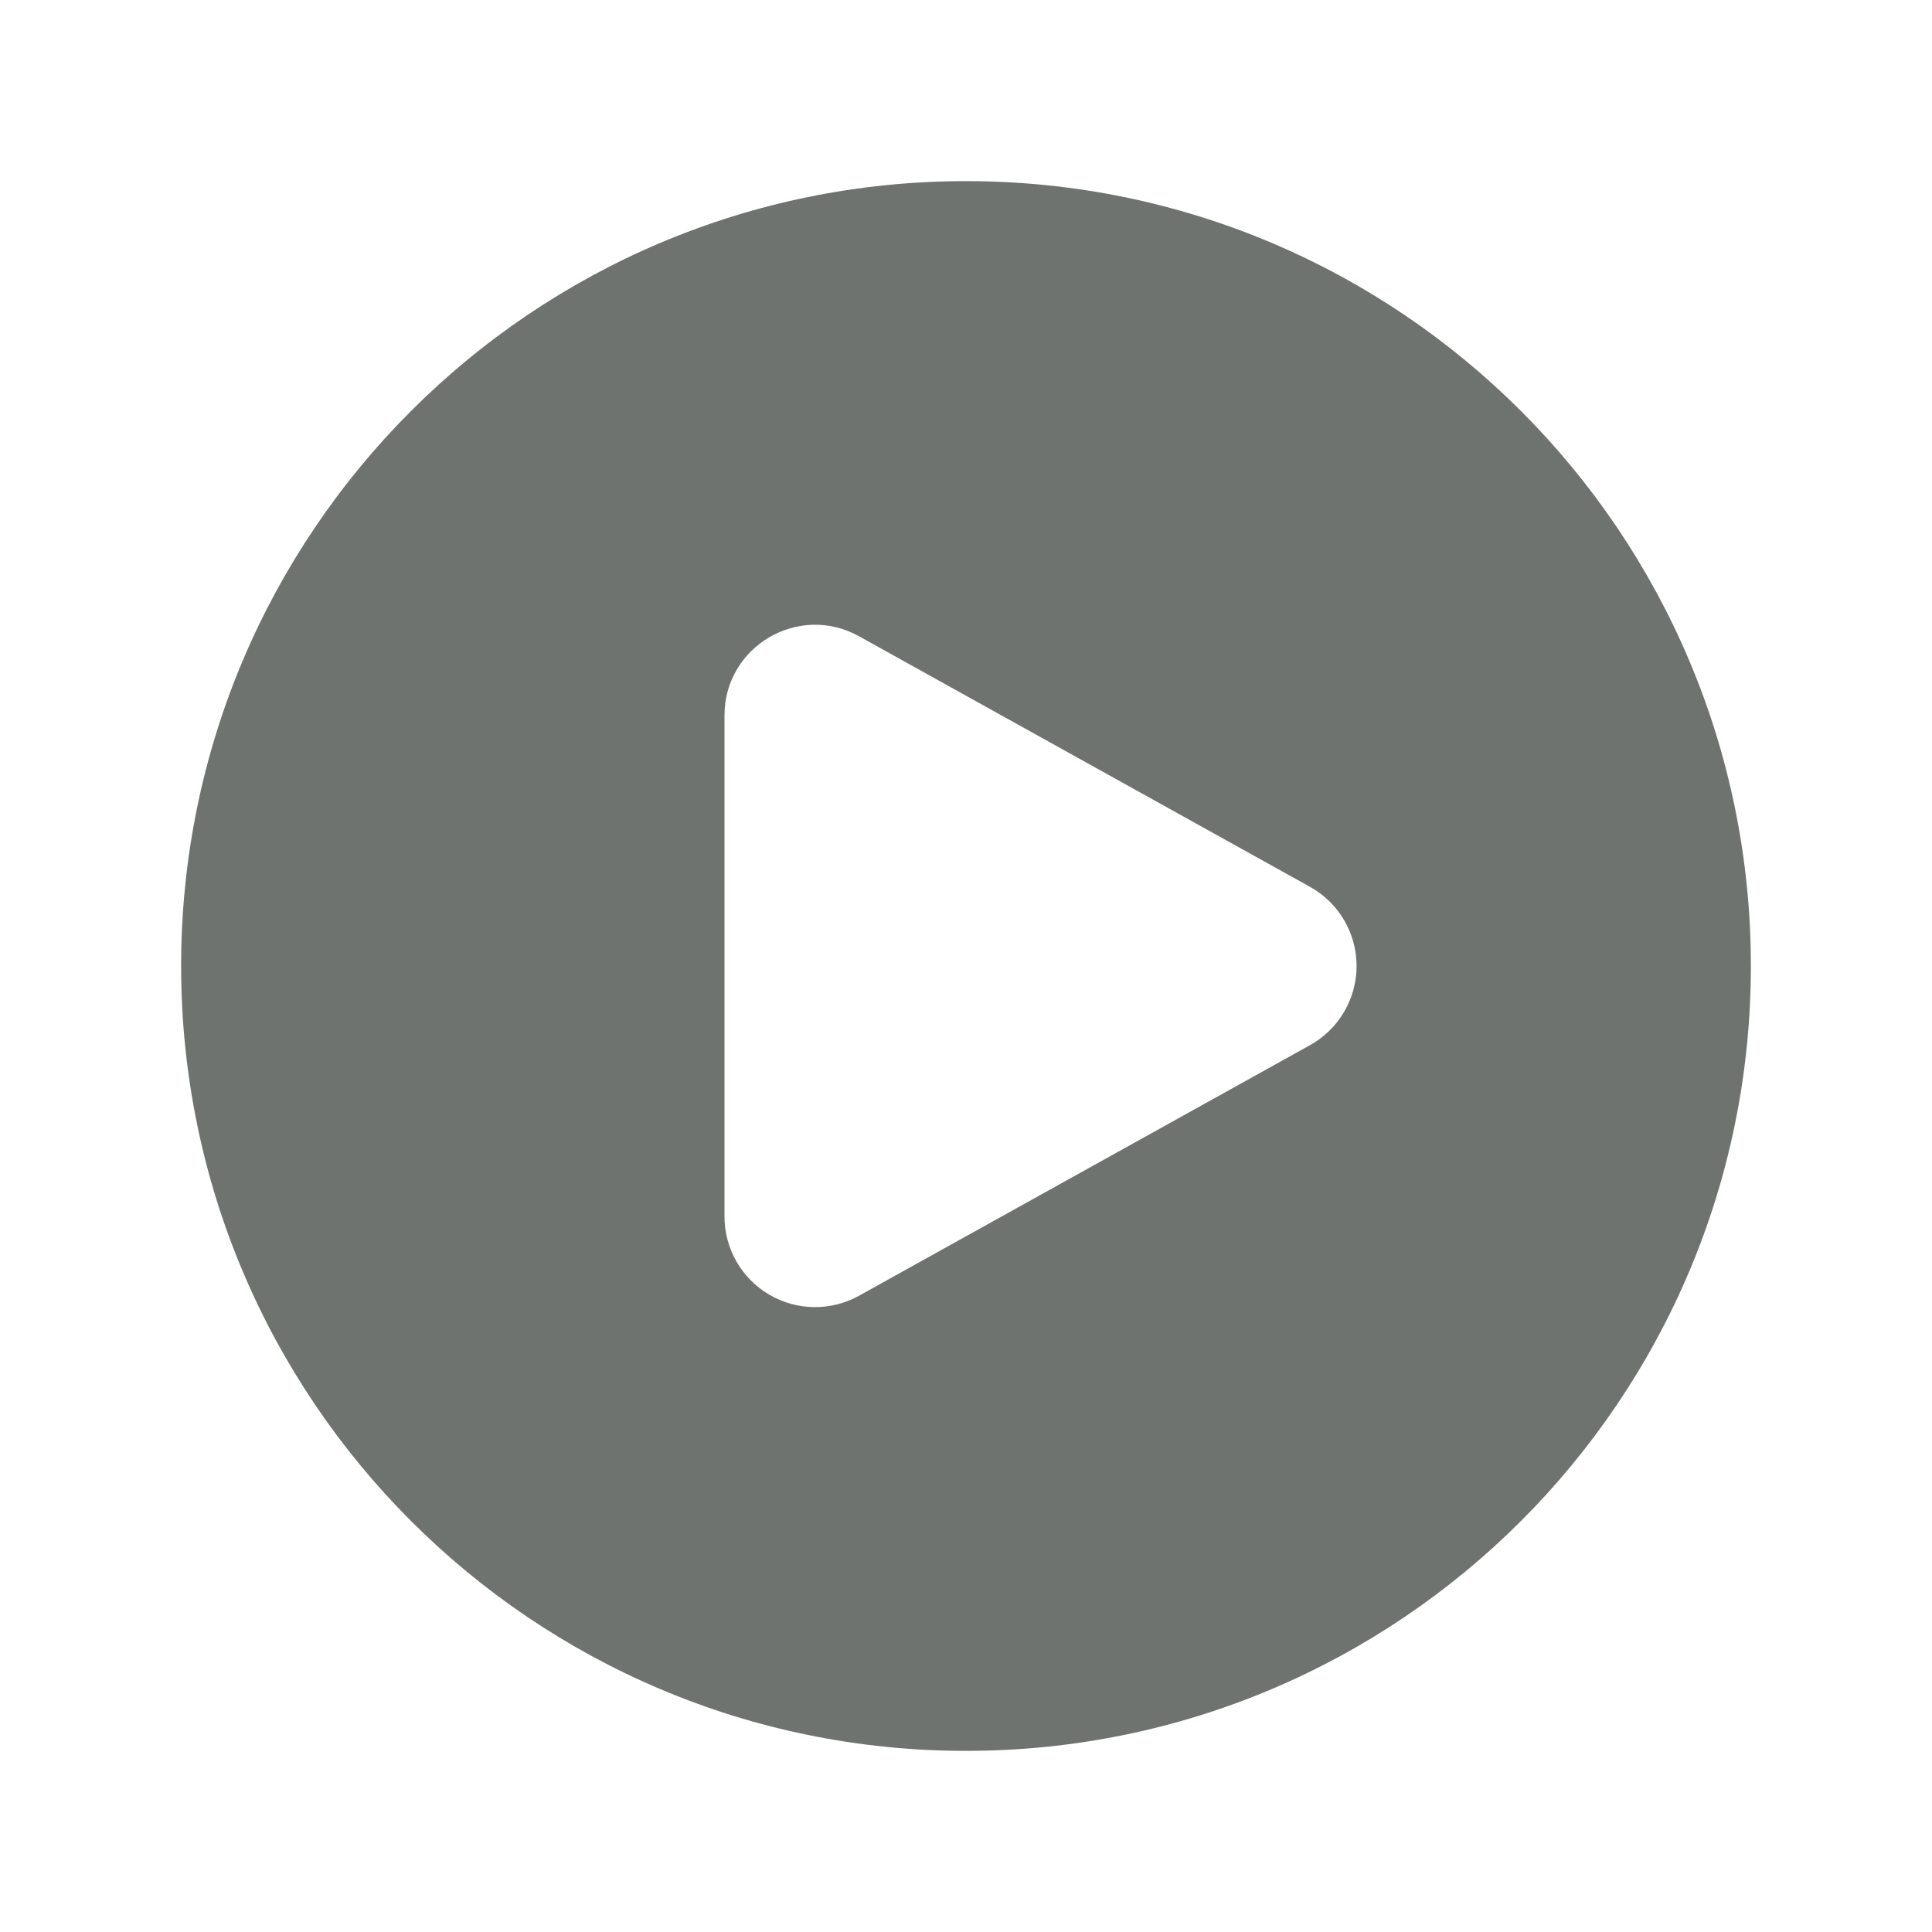
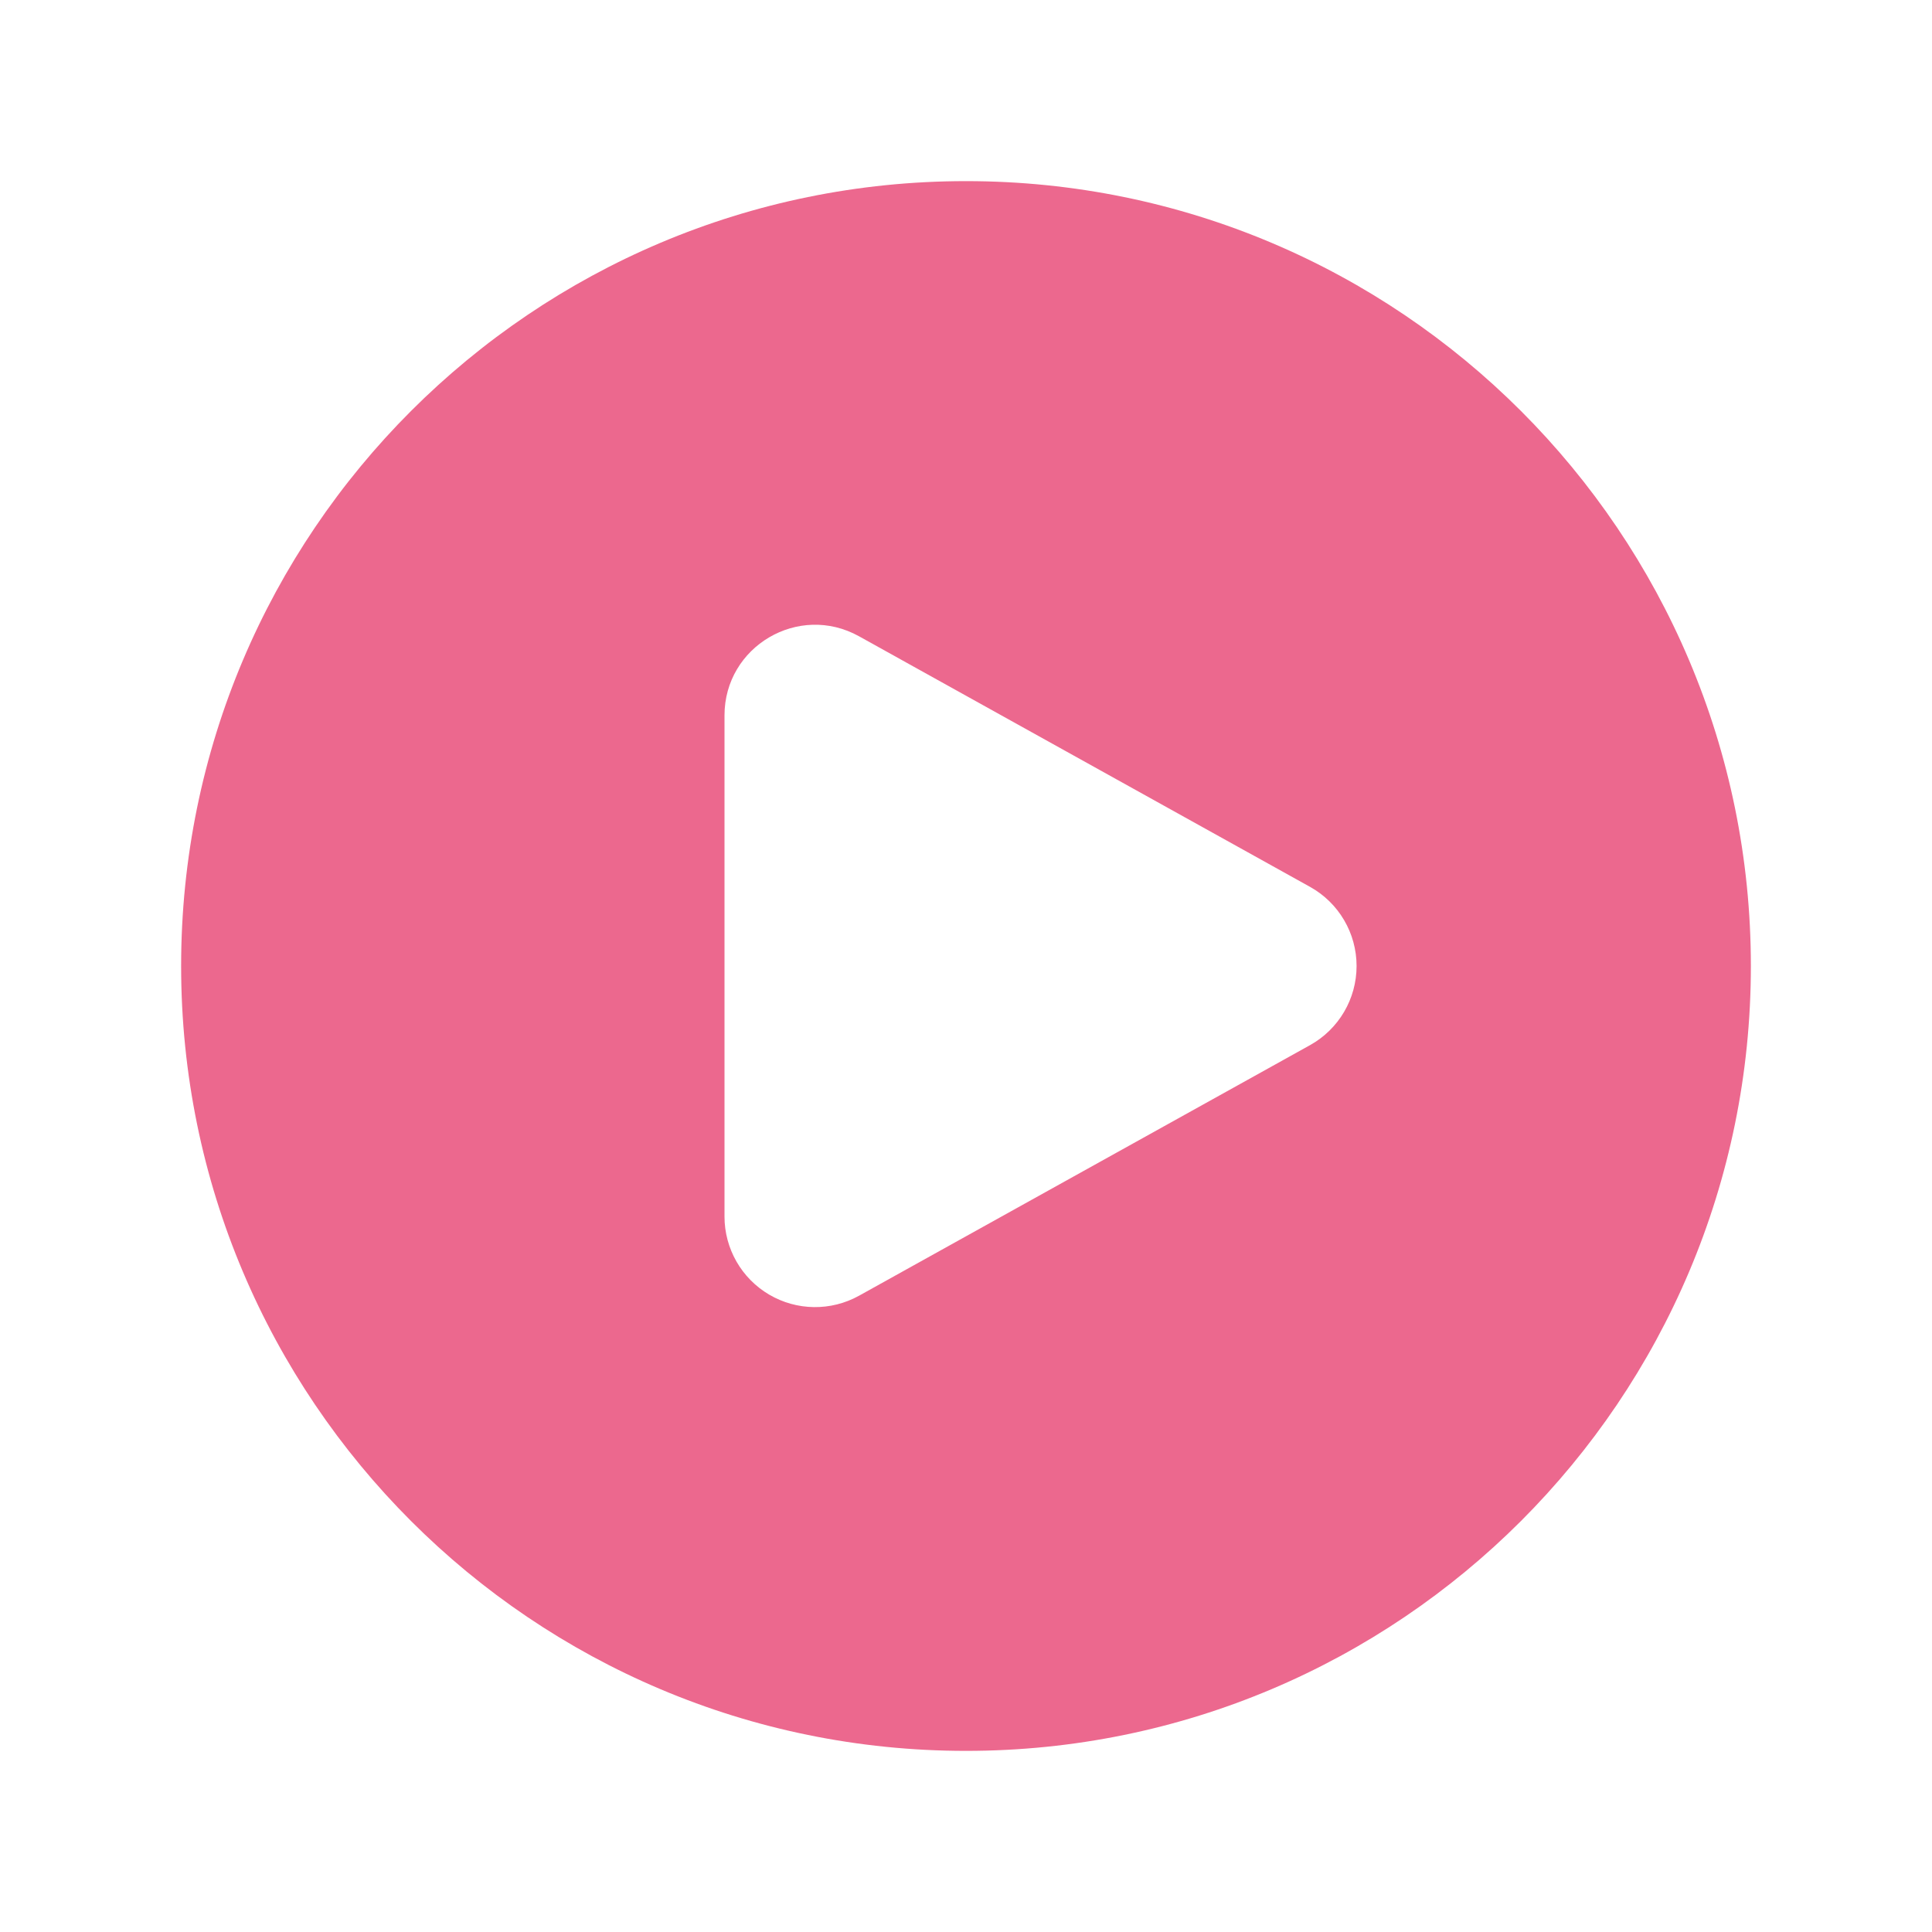
- <svg xmlns="http://www.w3.org/2000/svg" viewBox="0 0 24 24" fill="#6f736f" width="24" height="24">
+ <svg xmlns="http://www.w3.org/2000/svg" viewBox="0 0 24 24" fill="#EC688E" width="24" height="24">
  <path fill-rule="evenodd" d="M2.25 12c0-5.385 4.365-9.75 9.75-9.75s9.75 4.365 9.75 9.75-4.365 9.75-9.75 9.75S2.25 17.385 2.25 12Zm14.024-.983a1.125 1.125 0 0 1 0 1.966l-5.603 3.113A1.125 1.125 0 0 1 9 15.113V8.887c0-.857.921-1.4 1.671-.983l5.603 3.113Z" clip-rule="evenodd" />
</svg>
